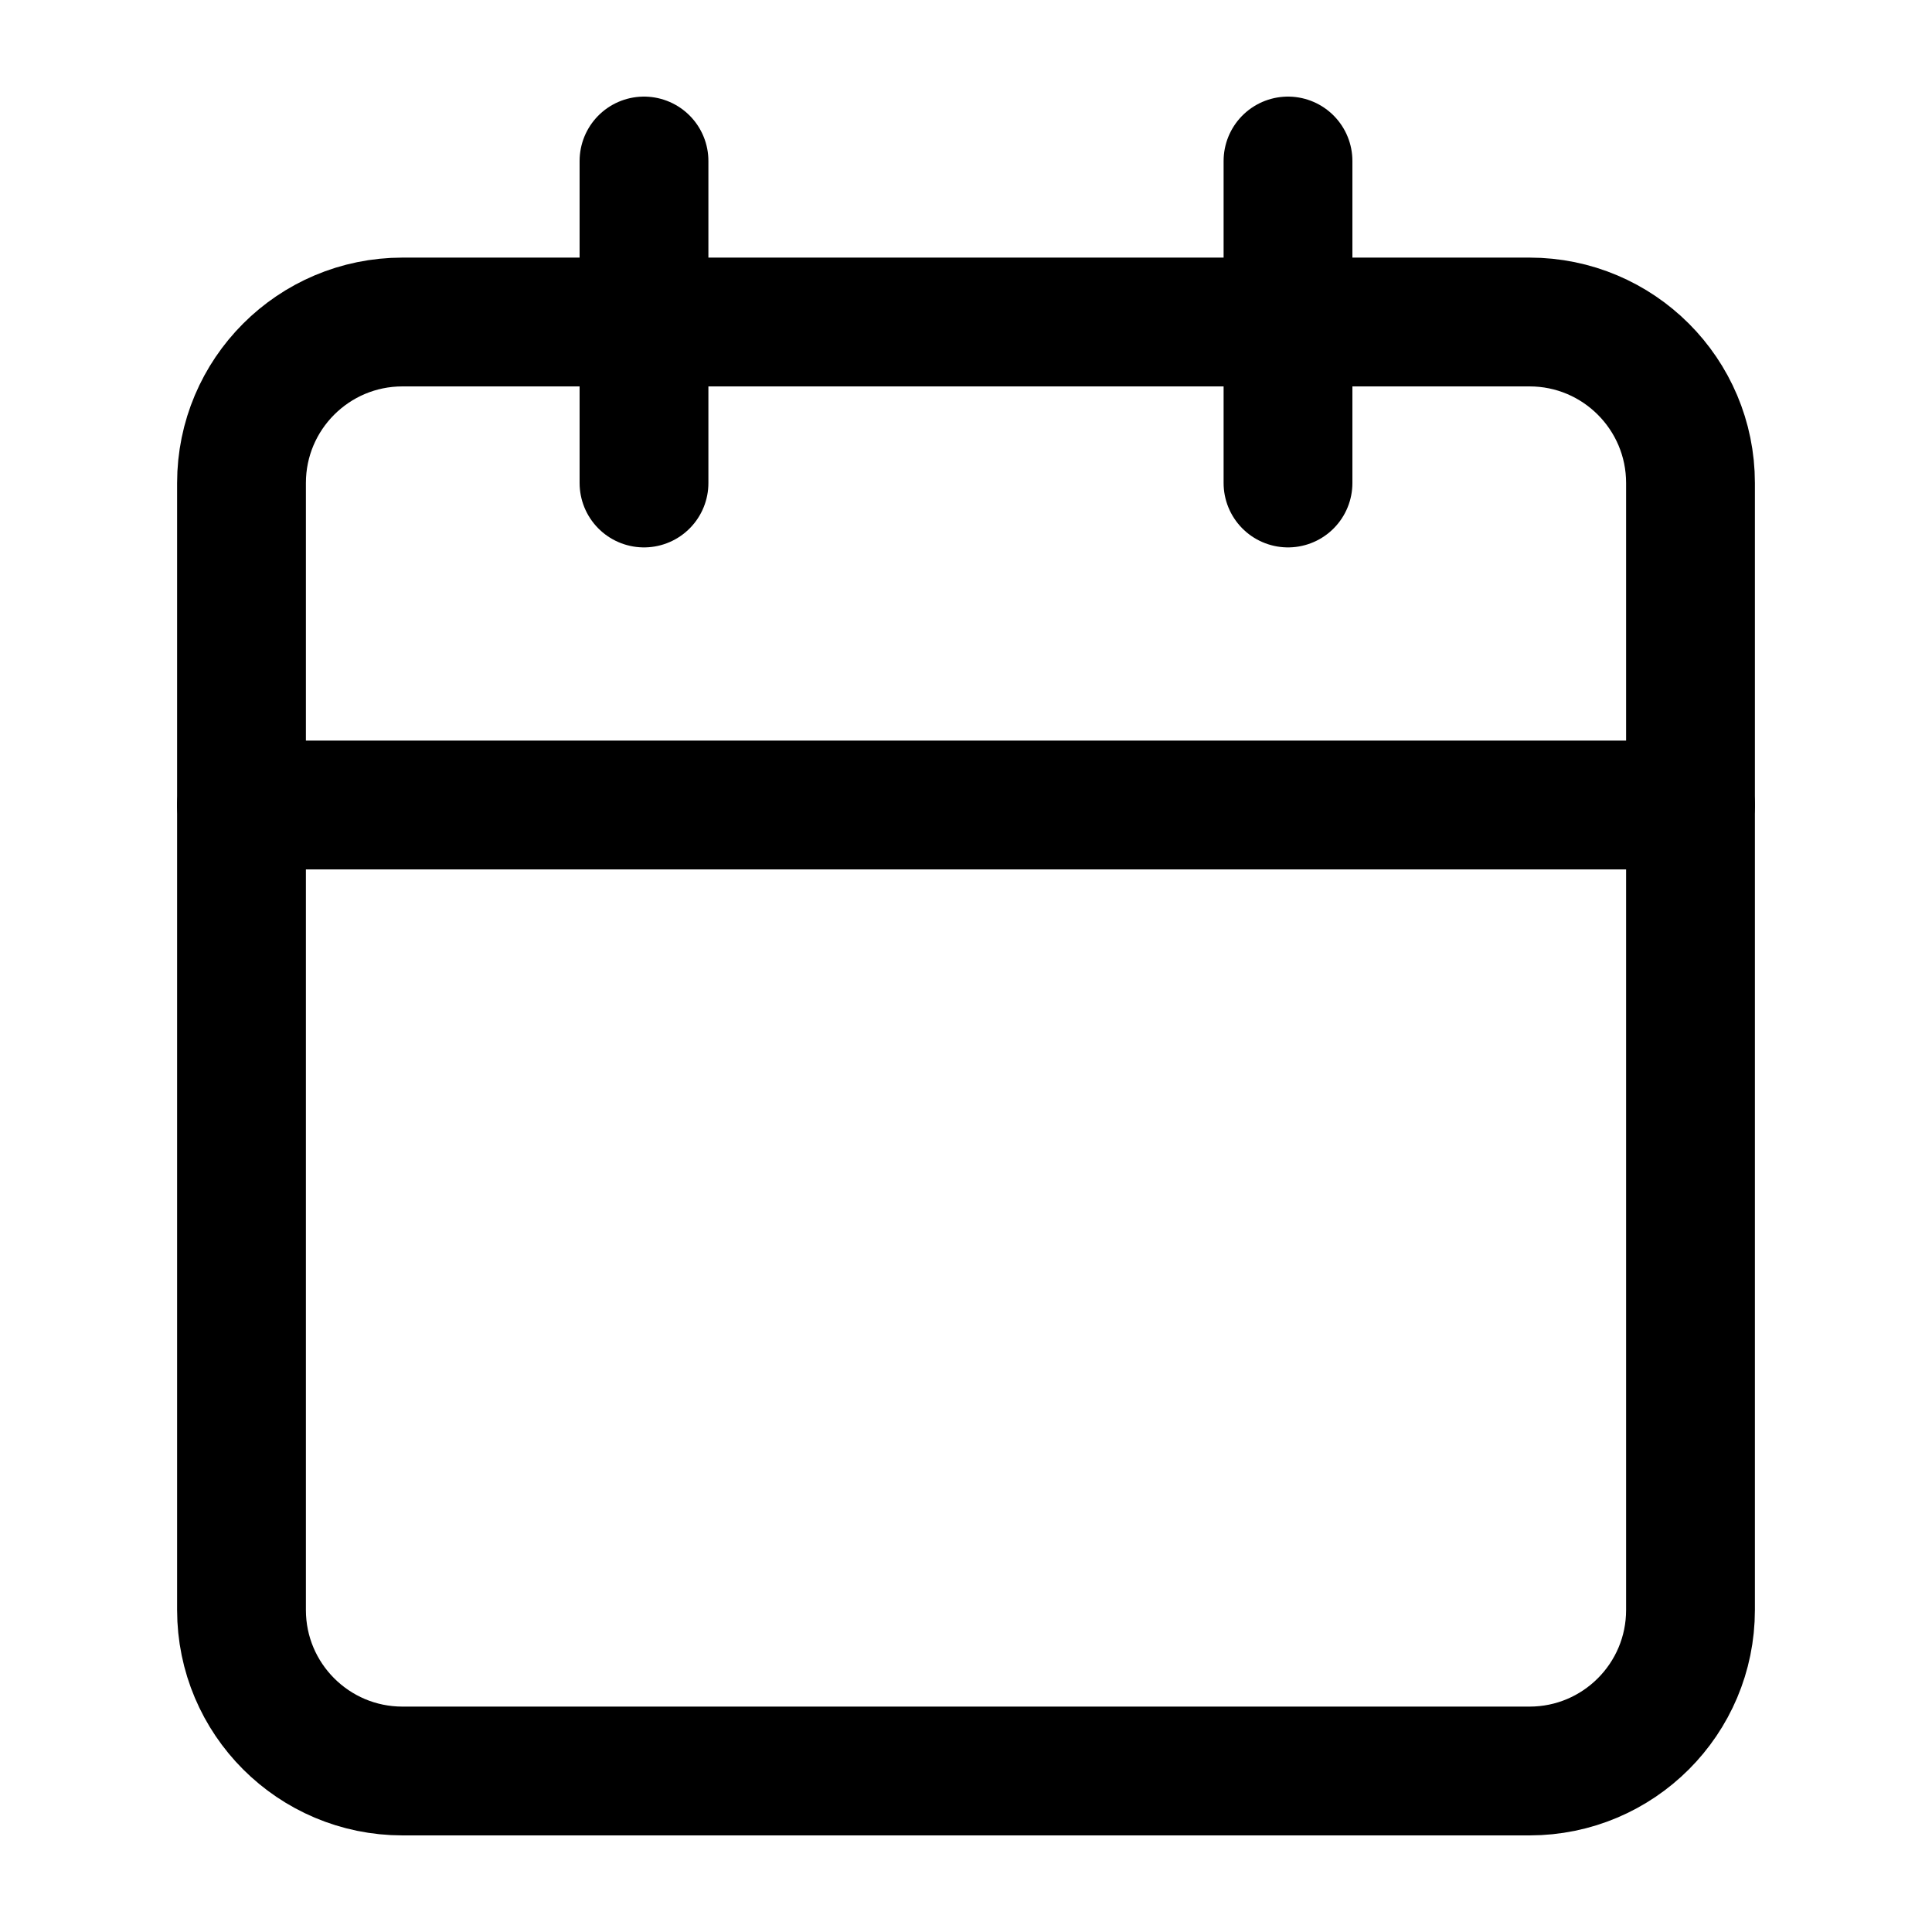
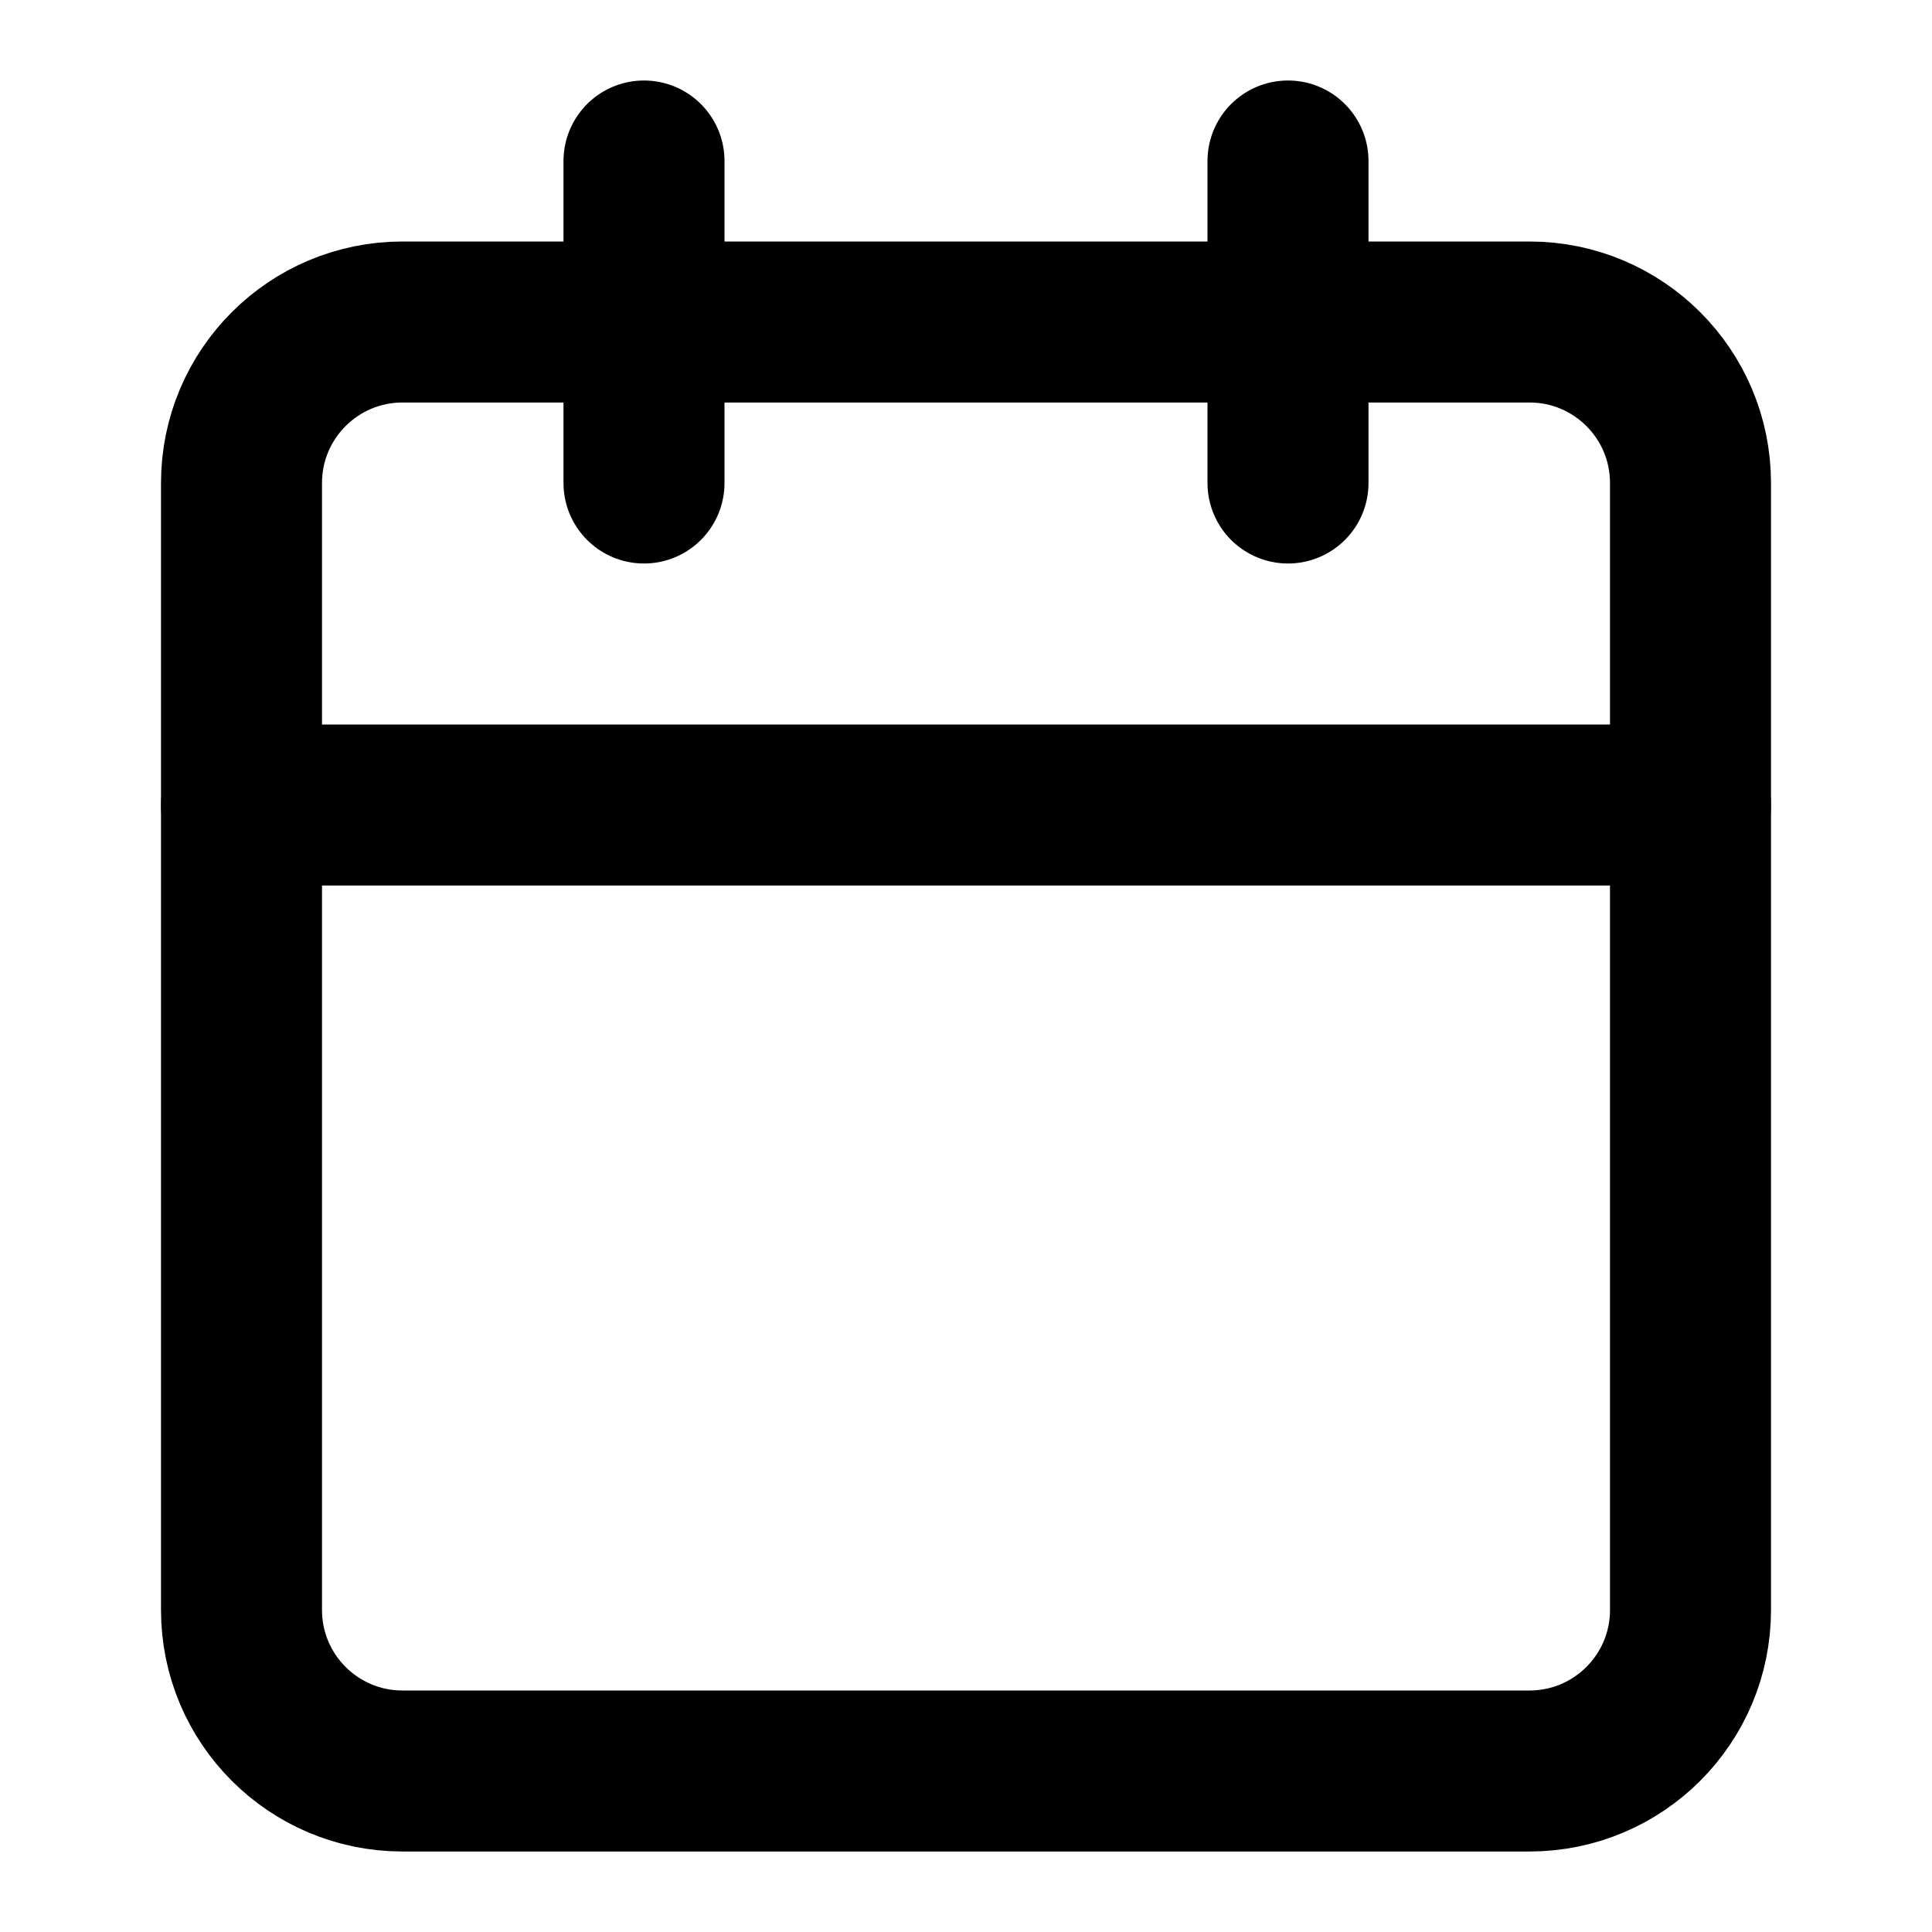
- <svg xmlns="http://www.w3.org/2000/svg" width="24" height="24" viewBox="0 0 24 24" fill="none" stroke="currentColor" stroke-width="1.6" stroke-linecap="round" stroke-linejoin="round">
-   <path vector-effect="non-scaling-stroke" d="M8 2v4" />
-   <path vector-effect="non-scaling-stroke" d="M16 2v4" />
-   <rect vector-effect="non-scaling-stroke" width="18" height="18" x="3" y="4" rx="2" />
-   <path vector-effect="non-scaling-stroke" d="M3 10h18" />
+ <svg xmlns="http://www.w3.org/2000/svg" width="24" height="24" viewBox="0 0 24 24" fill="none" stroke="currentColor" stroke-width="2" stroke-linecap="round" stroke-linejoin="round">
+   <path d="M8 2v4" />
+   <path d="M16 2v4" />
+   <rect width="18" height="18" x="3" y="4" rx="2" />
+   <path d="M3 10h18" />
</svg>
